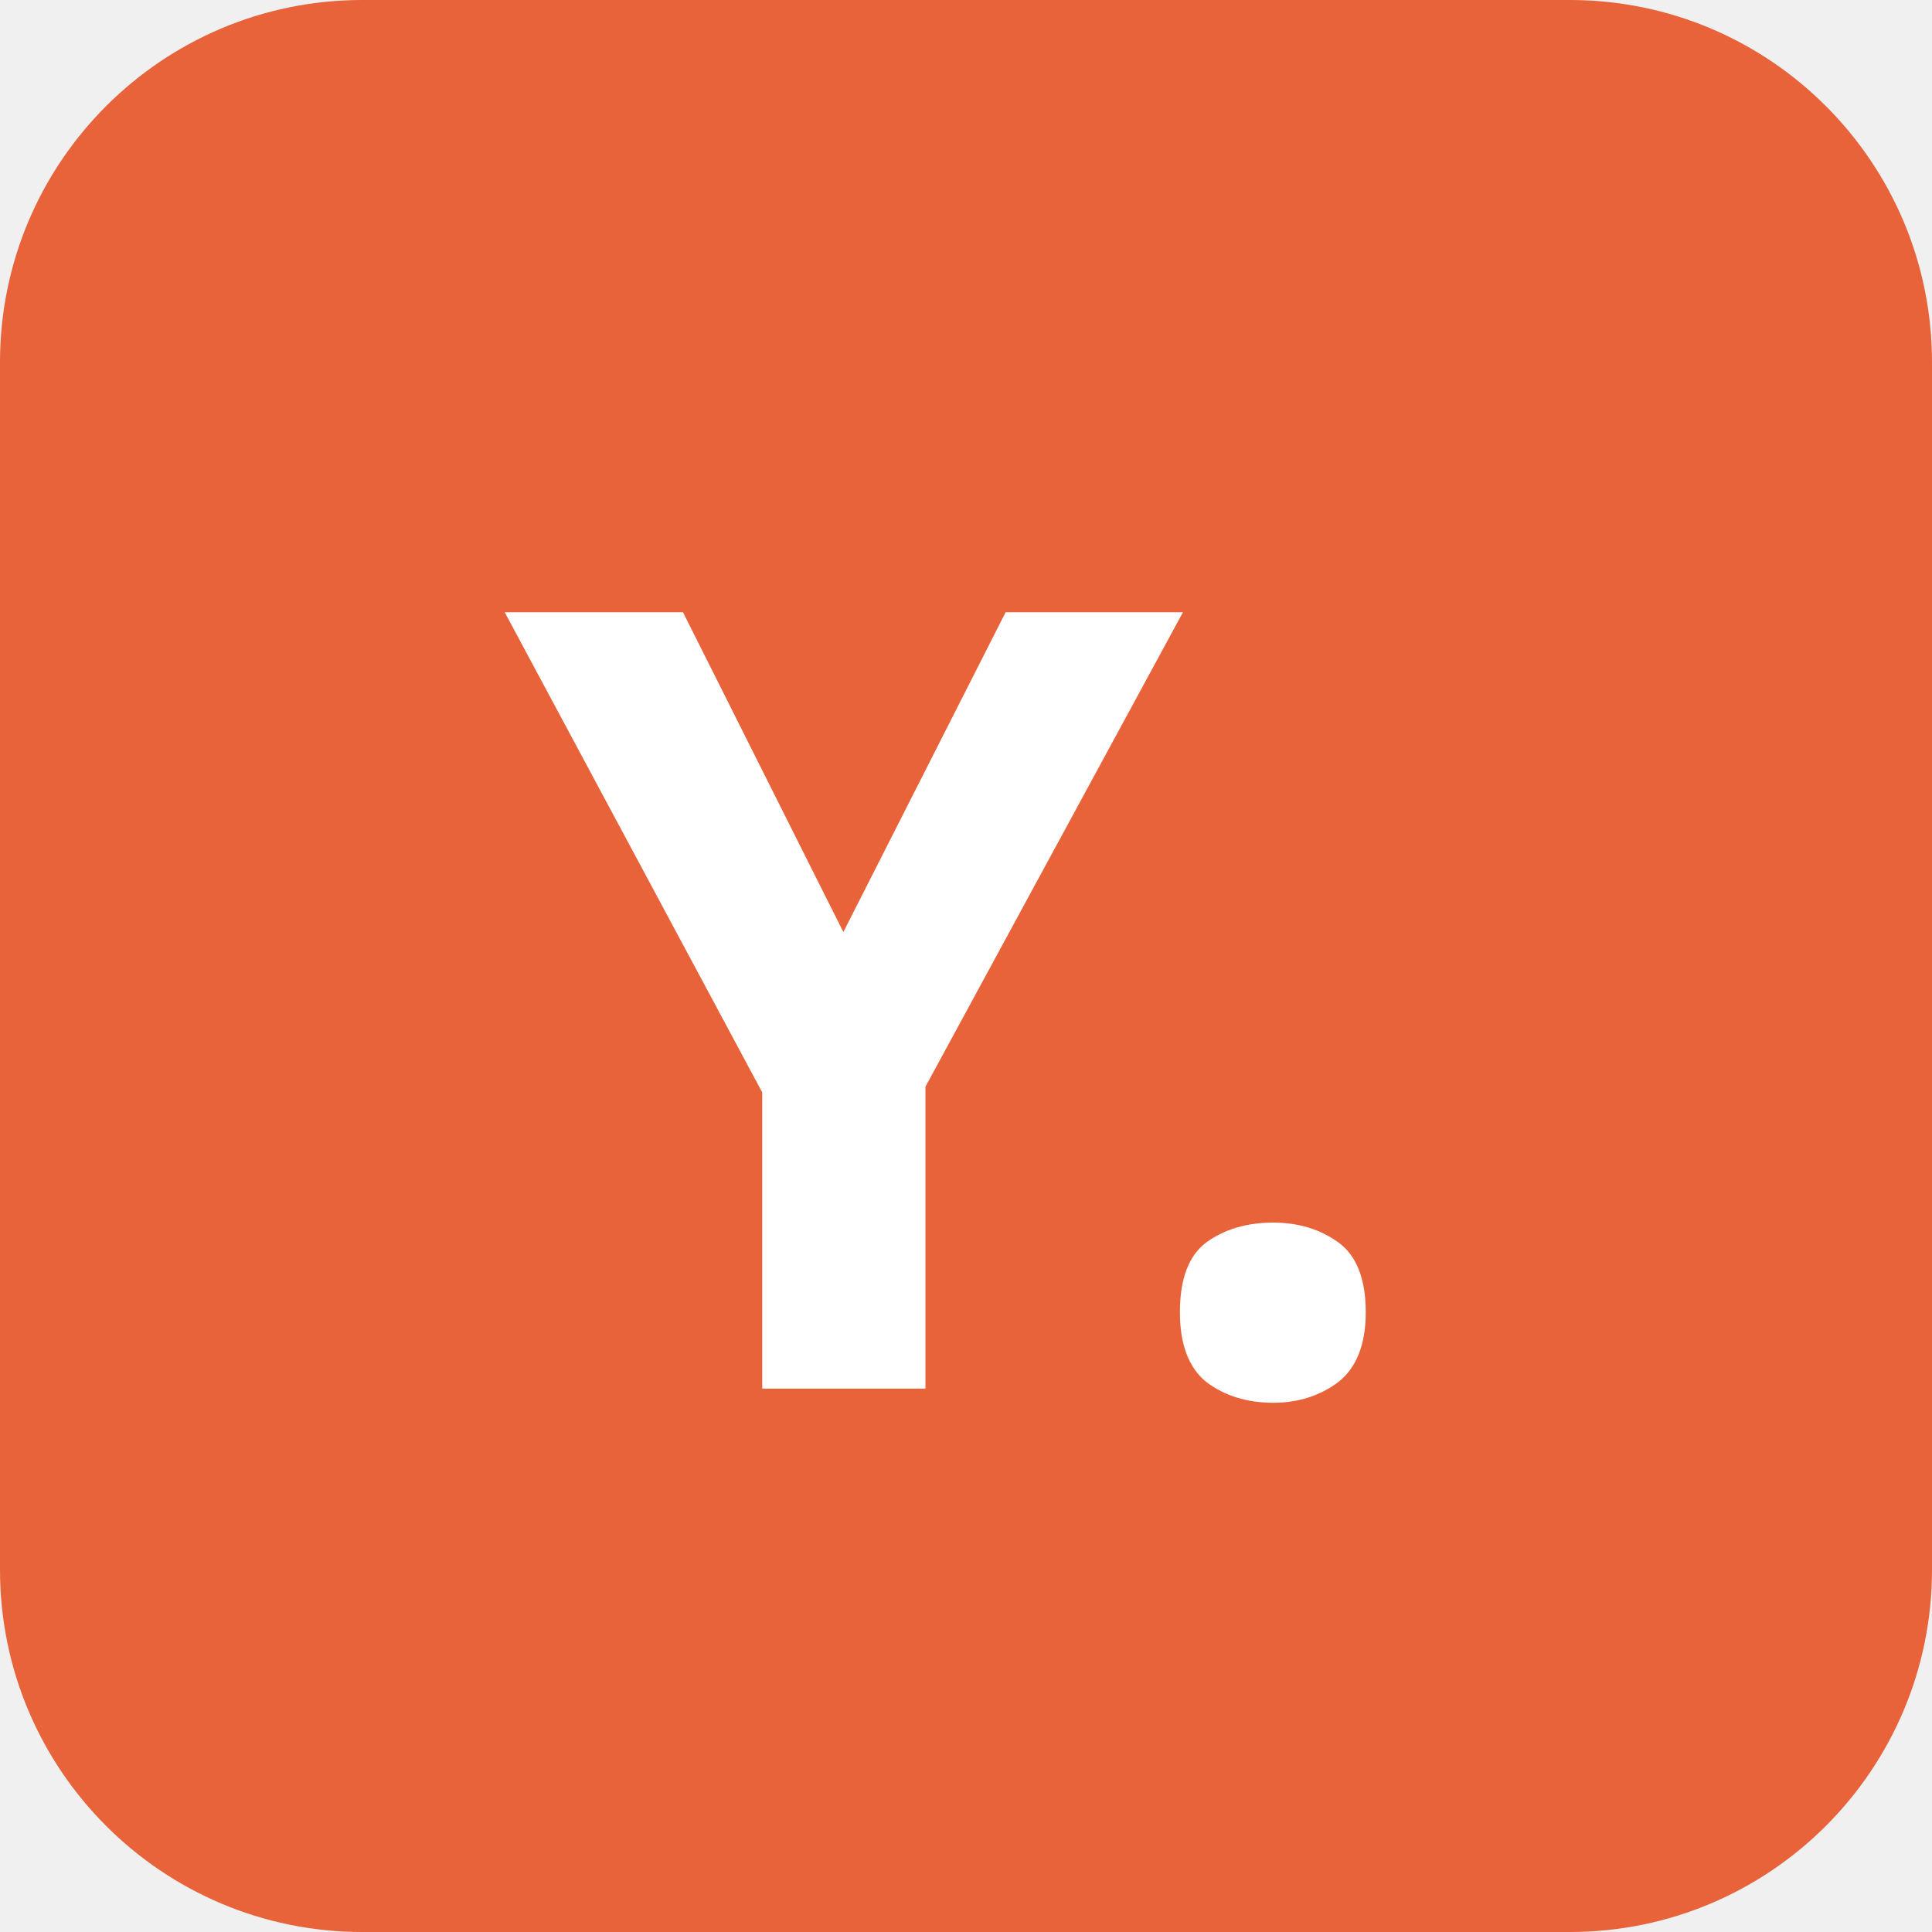
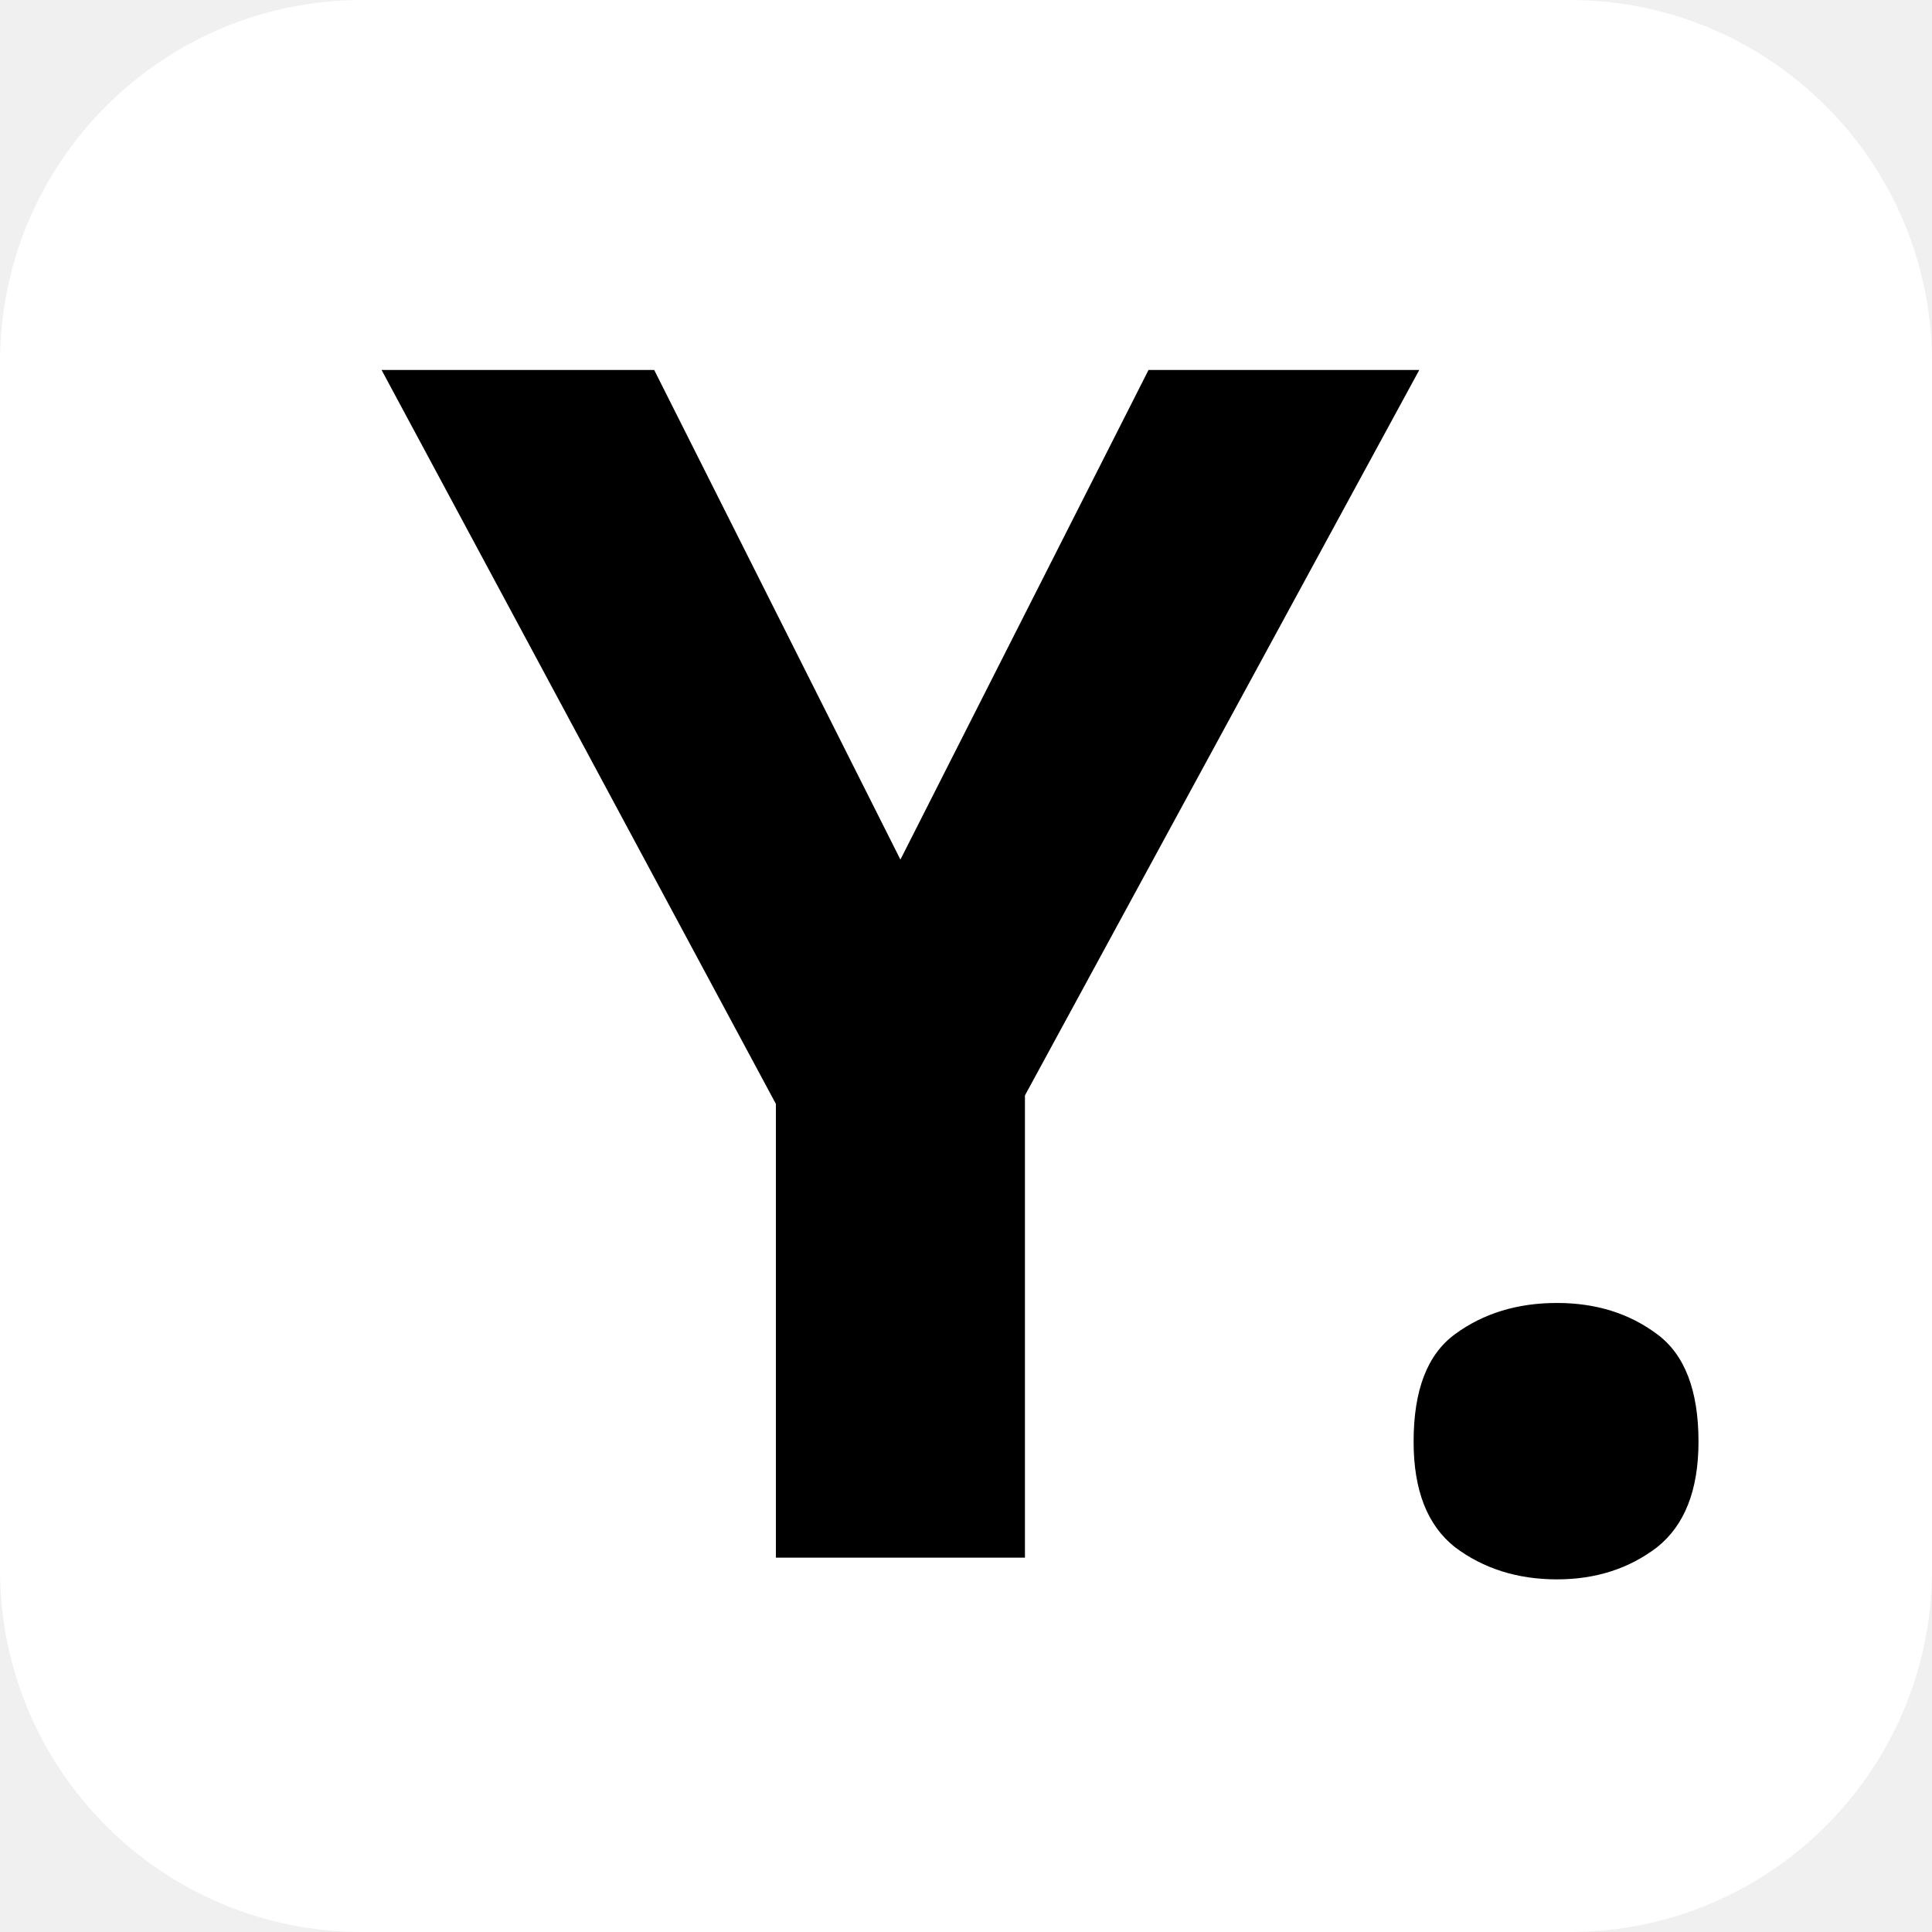
- <svg xmlns="http://www.w3.org/2000/svg" viewBox="0 0 32 32">
-   <rect width="32" height="32" rx="6" fill="#e8623a" />
-   <text x="16" y="23" text-anchor="middle" font-family="sans-serif" font-weight="800" font-size="18" fill="white">Y.</text>
+ <svg xmlns="http://www.w3.org/2000/svg" id="Capa_1" version="1.1" viewBox="0 0 32 32">
+   <defs>
+     <style>
+       .st0 {
+         fill: #fff;
+       }
+ 
+       .st1 {
+         font-family: FiraSans-Bold, 'Fira Sans';
+         font-size: 27.54px;
+         font-weight: 700;
+         isolation: isolate;
+       }
+     </style>
+   </defs>
+   <rect class="st0" width="32" height="32" rx="6" ry="6" />
+   <text class="st1" transform="translate(6.32 25.8)">
+     <tspan x="0" y="0">Y.</tspan>
+   </text>
</svg>
